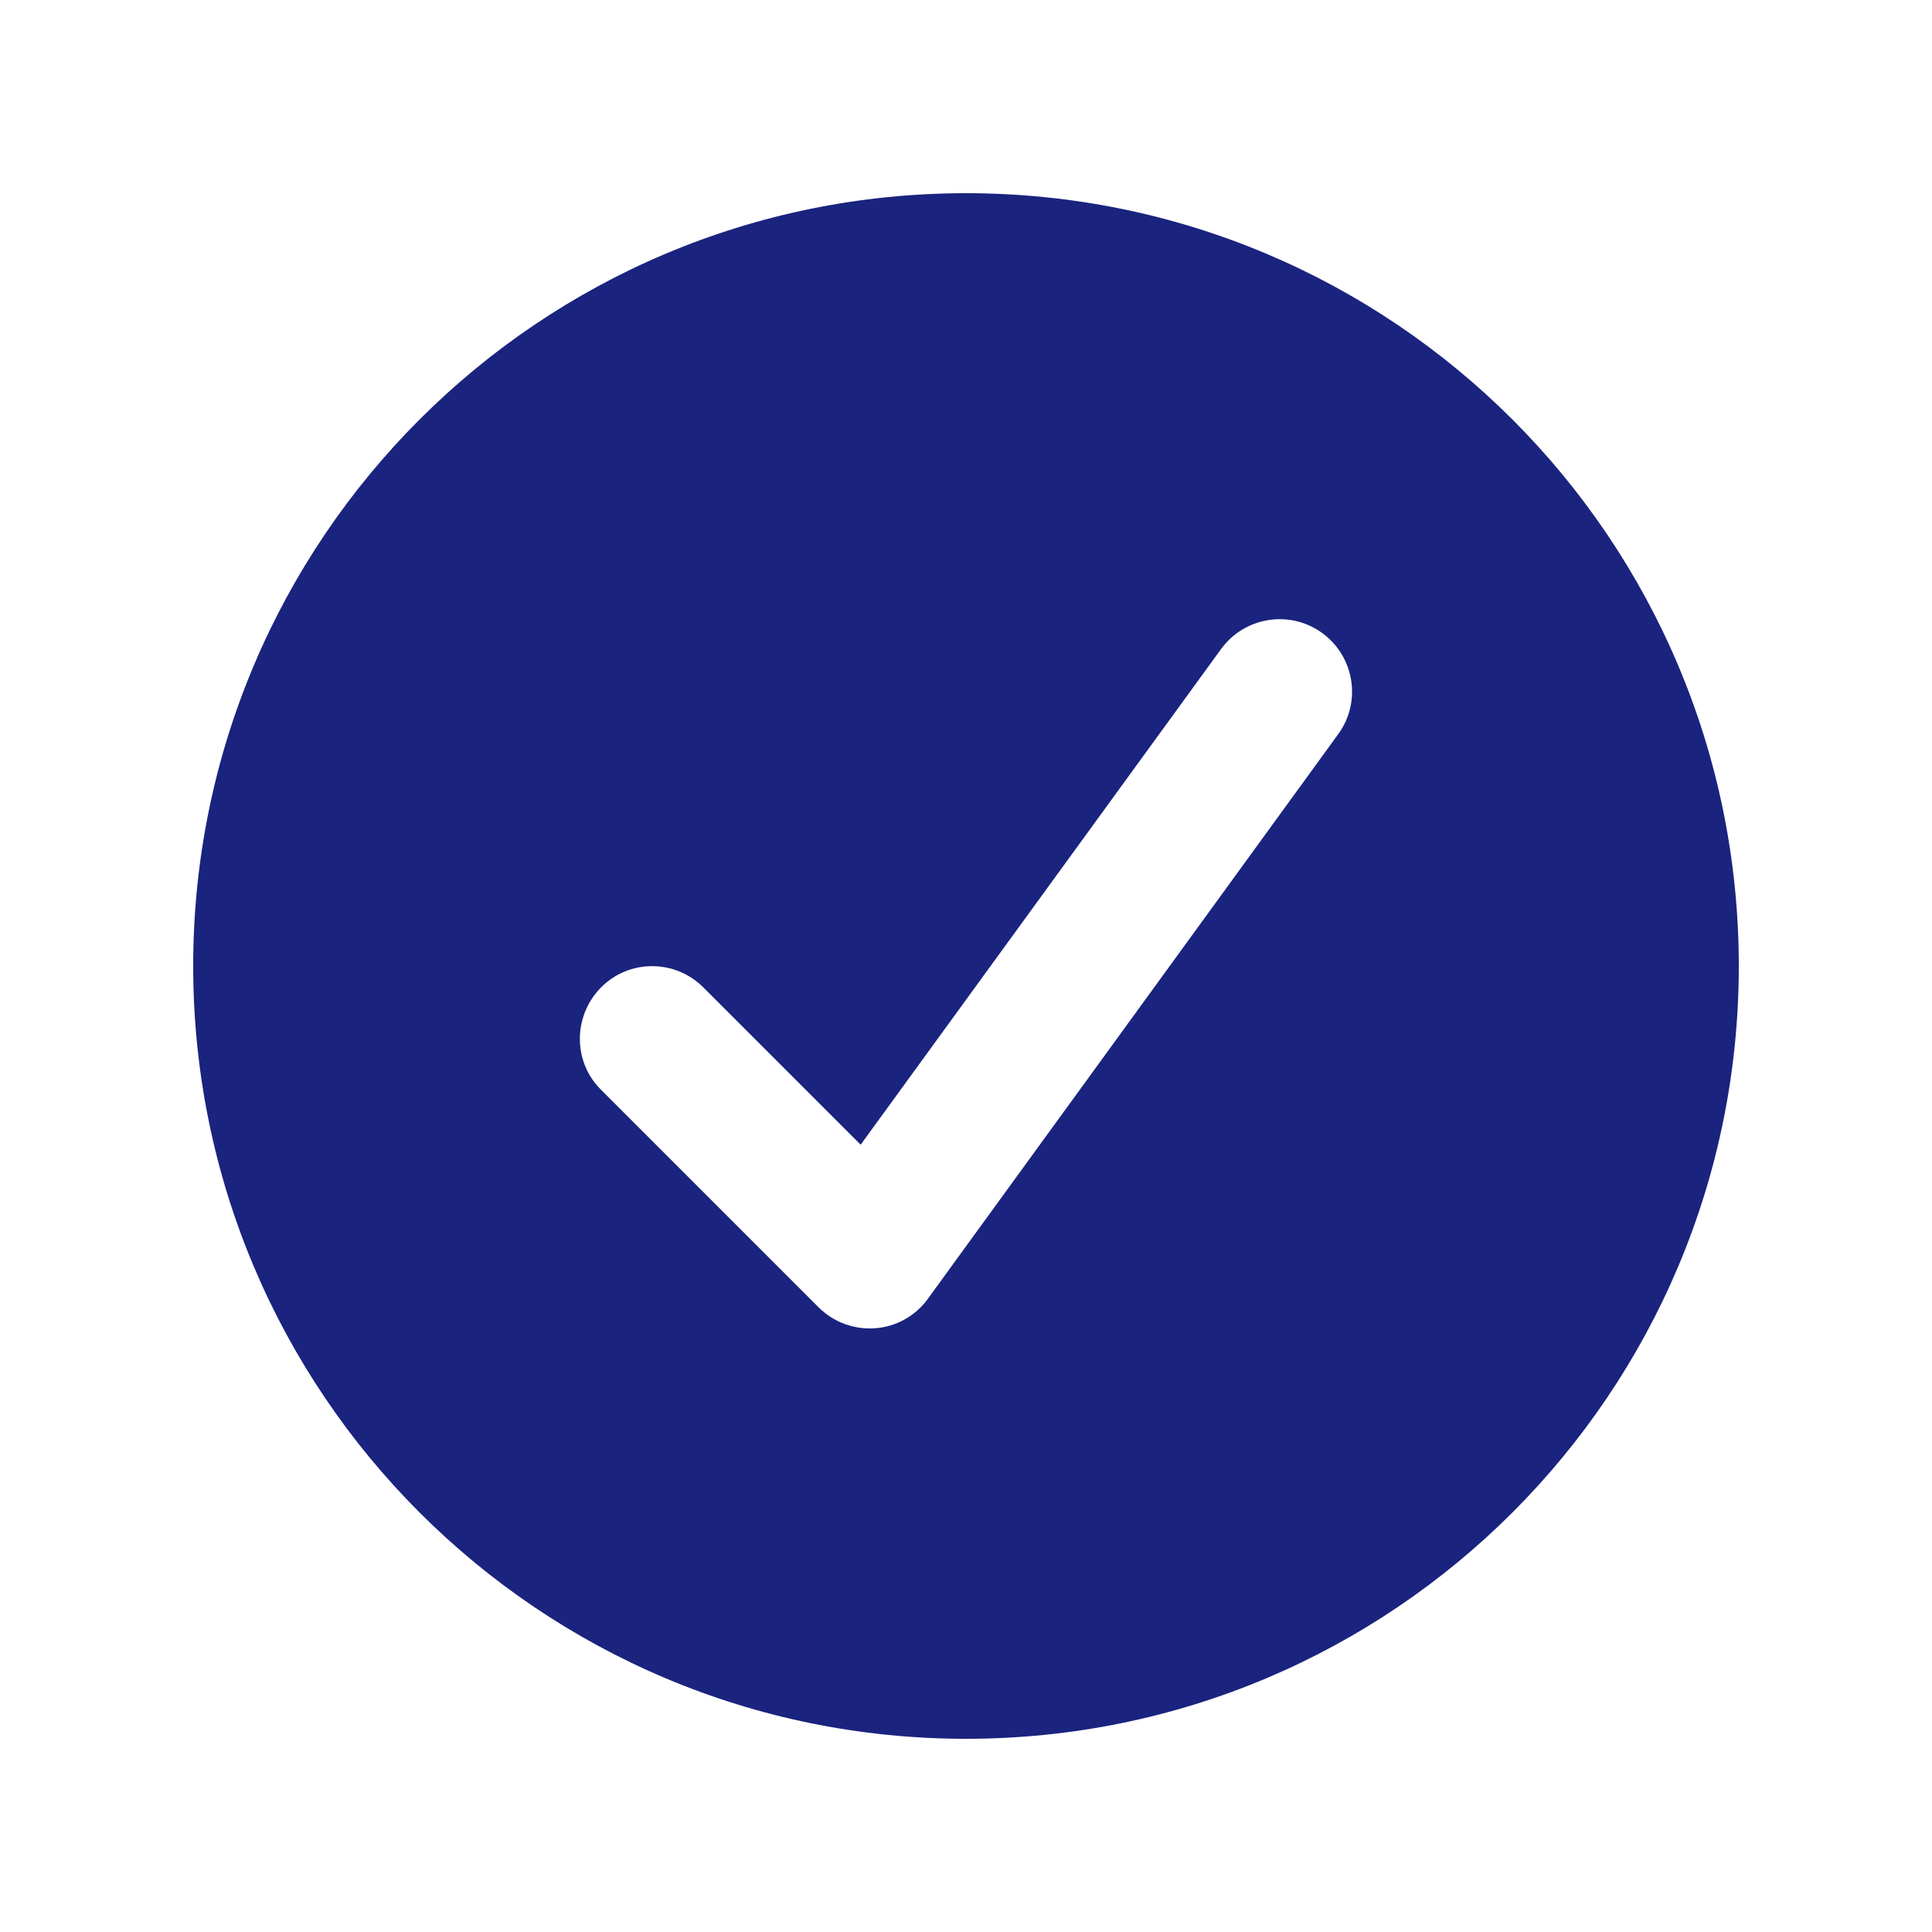
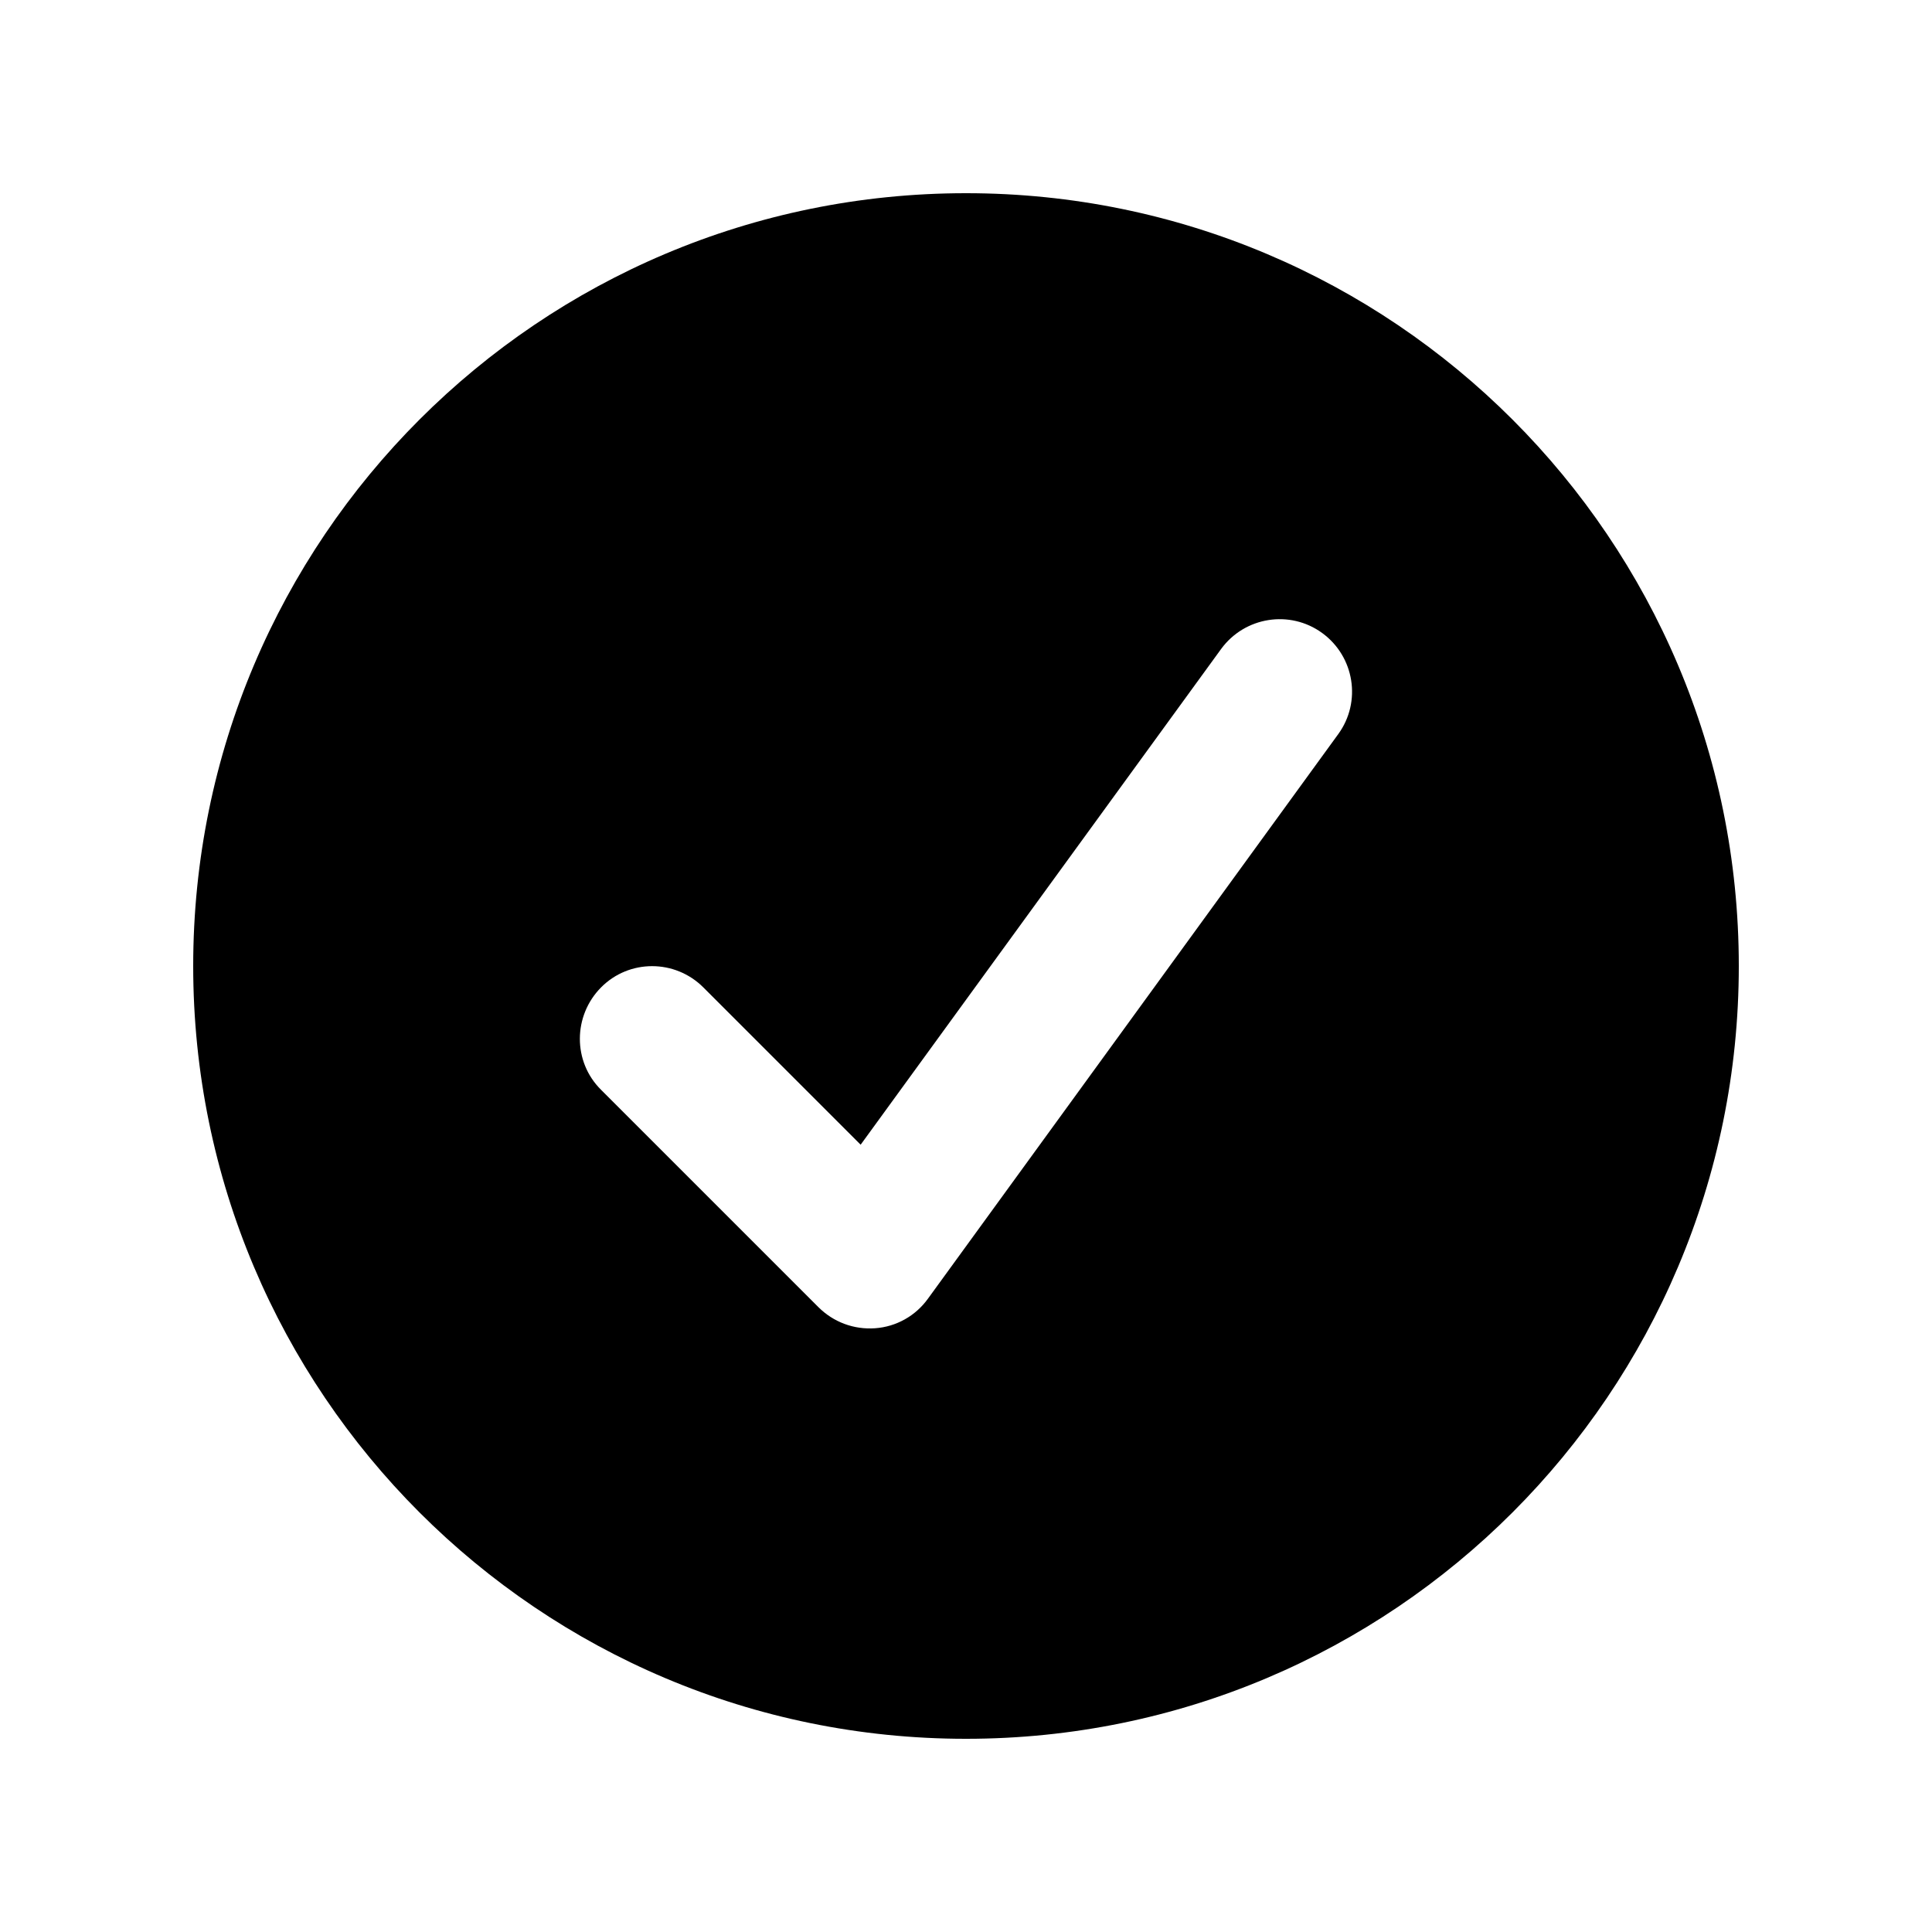
<svg xmlns="http://www.w3.org/2000/svg" viewBox="0 0 640 640">
-   <path fill="#1a237e" d="M320 576C178.6 576 64 461.4 64 320C64 178.6 178.6 64 320 64C461.4 64 576 178.6 576 320C576 461.4 461.4 576 320 576zM438 209.7C427.3 201.9 412.3 204.3 404.5 215L285.1 379.2L233 327.1C223.6 317.7 208.4 317.7 199.1 327.1C189.8 336.5 189.7 351.7 199.1 361L271.1 433C276.1 438 282.9 440.5 289.9 440C296.9 439.5 303.3 435.9 307.4 430.2L443.3 243.2C451.1 232.5 448.7 217.5 438 209.7z" />
+   <path fill="currentColor" d="M320 576C178.6 576 64 461.4 64 320C64 178.6 178.6 64 320 64C461.4 64 576 178.6 576 320C576 461.4 461.4 576 320 576zM438 209.7C427.3 201.9 412.3 204.3 404.5 215L285.1 379.2L233 327.1C223.6 317.7 208.4 317.7 199.1 327.1C189.8 336.5 189.7 351.7 199.1 361L271.1 433C276.1 438 282.9 440.5 289.9 440C296.9 439.5 303.3 435.9 307.4 430.2L443.3 243.2C451.1 232.5 448.7 217.5 438 209.7z" />
</svg>
